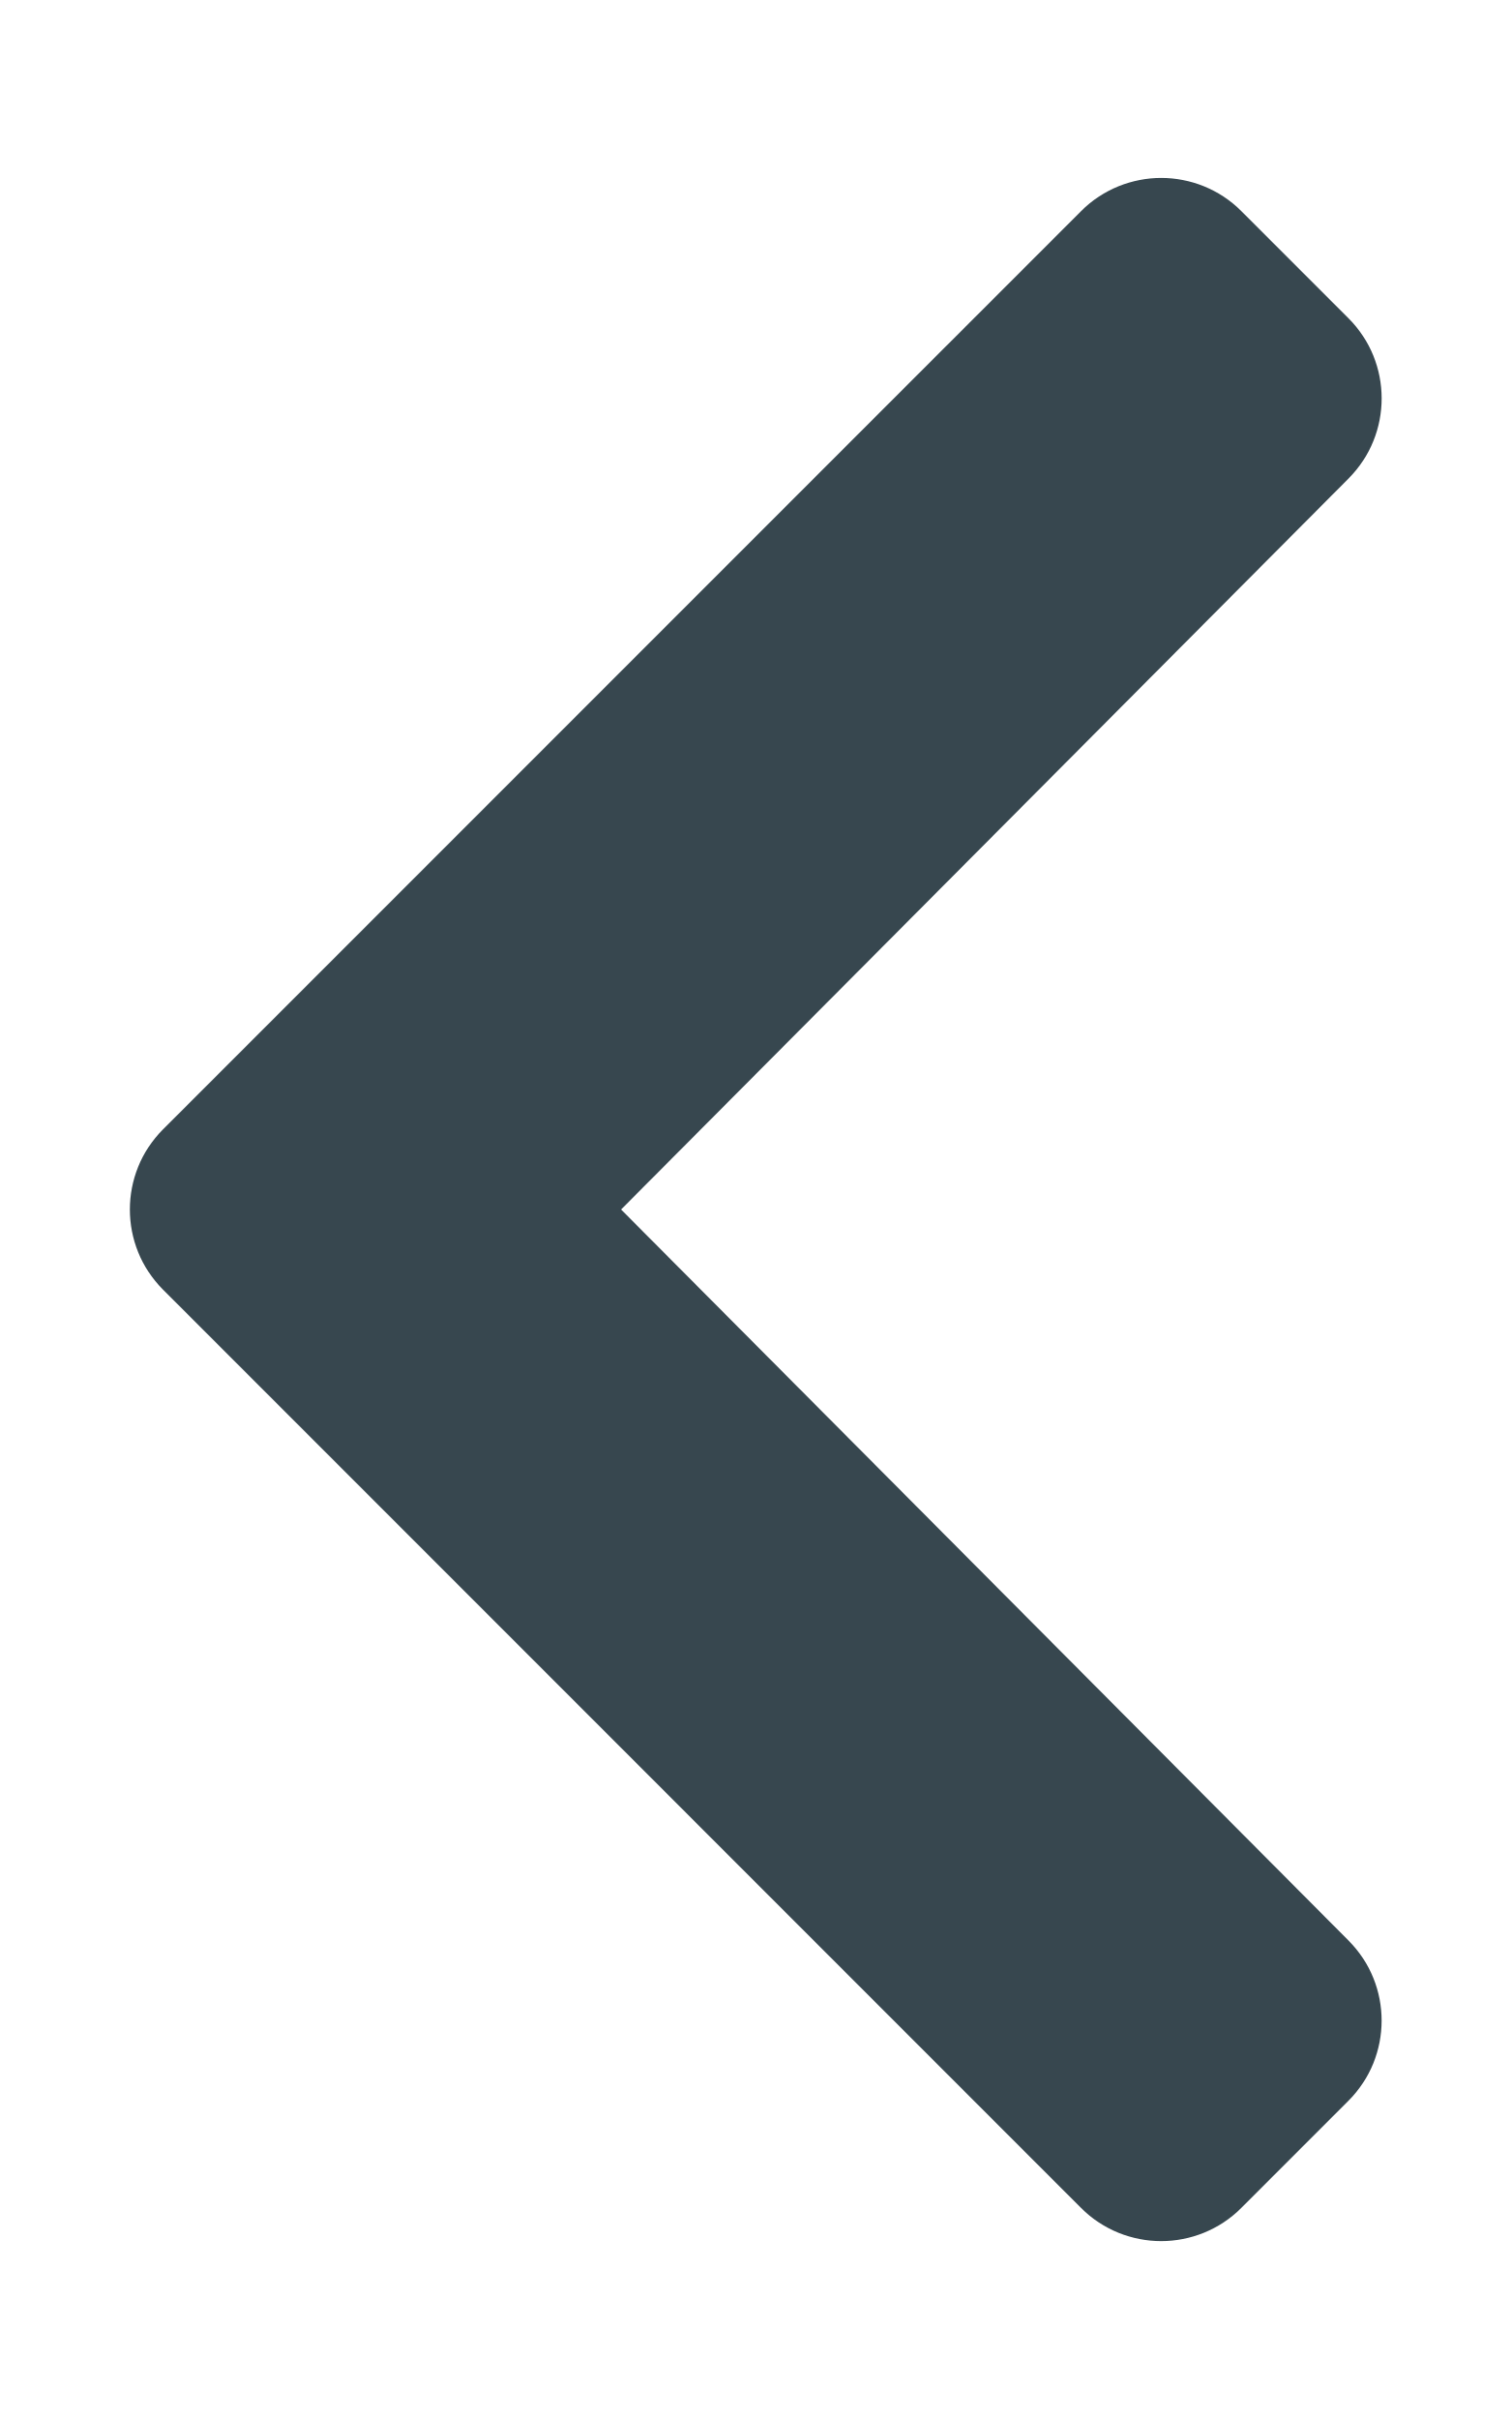
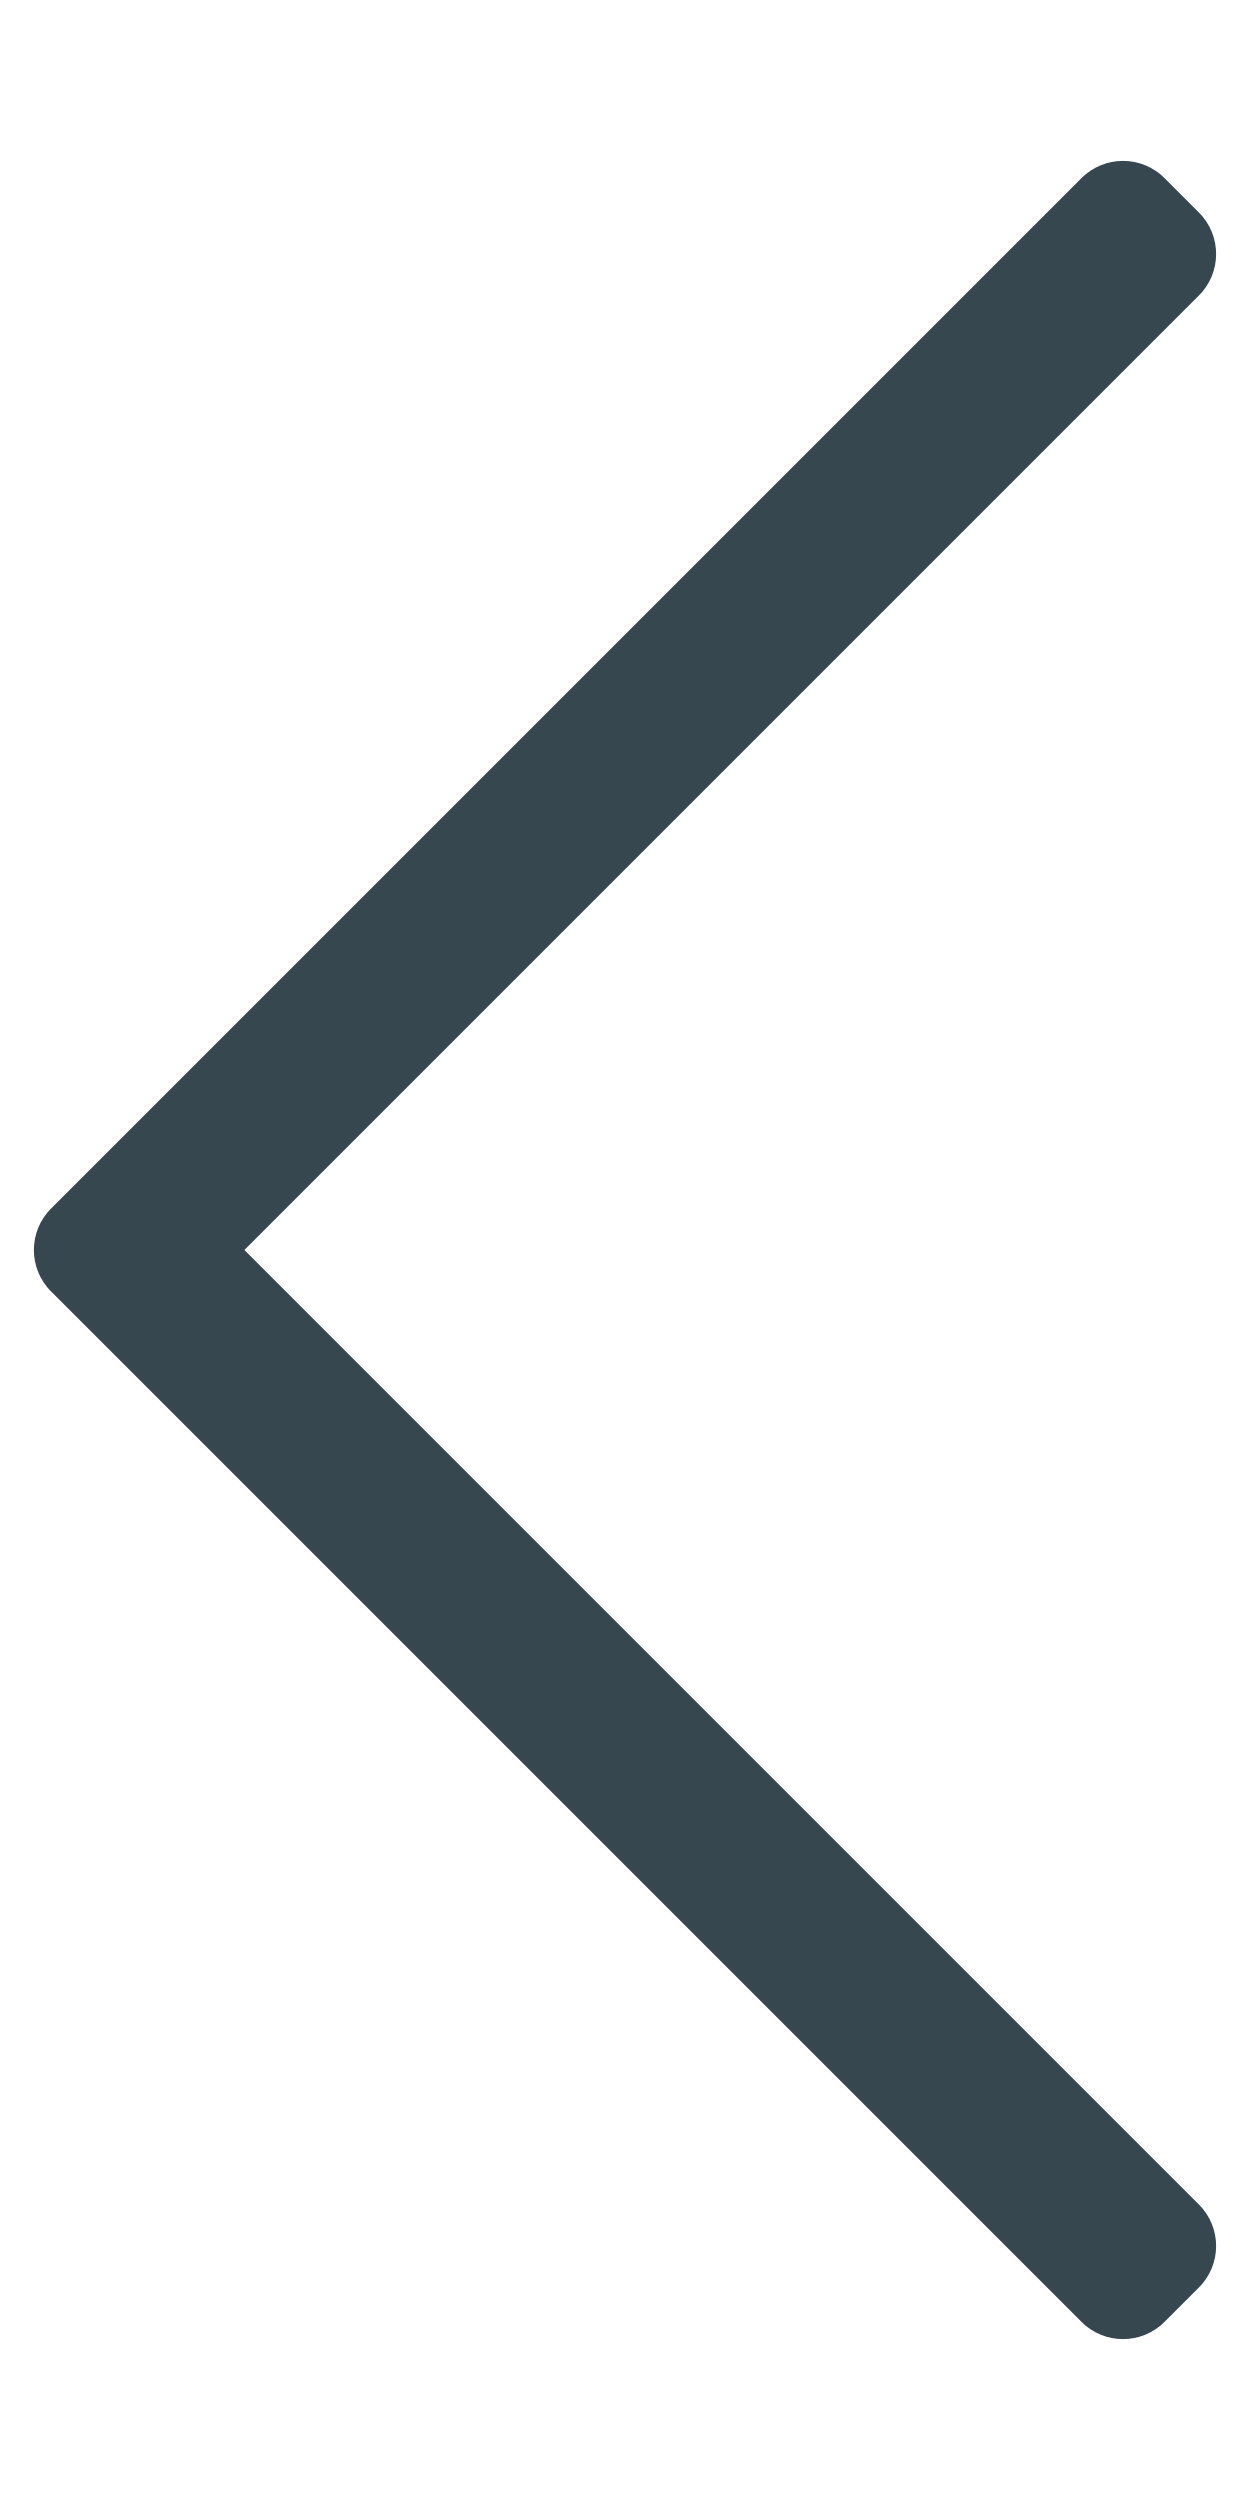
- <svg xmlns="http://www.w3.org/2000/svg" aria-hidden="true" focusable="false" data-prefix="fas" data-icon="chevron-left" class="svg-inline--fa fa-chevron-left fa-w-10" role="img" viewBox="0 0 320 512">
-   <path fill="#37474f" d="M34.52 239.03L228.87 44.69c9.37-9.37 24.57-9.37 33.94 0l22.67 22.67c9.36 9.36 9.37 24.52.04 33.9L131.49 256l154.02 154.75c9.34 9.38 9.32 24.54-.04 33.9l-22.67 22.67c-9.37 9.37-24.57 9.37-33.94 0L34.52 272.97c-9.37-9.37-9.37-24.57 0-33.94z" />
+ <svg xmlns="http://www.w3.org/2000/svg" viewBox="0 0 256 512">
+   <path fill="#37474f" d="M238.475 475.535l7.071-7.07c4.686-4.686 4.686-12.284 0-16.971L50.053 256 245.546 60.506c4.686-4.686 4.686-12.284 0-16.971l-7.071-7.07c-4.686-4.686-12.284-4.686-16.97 0L10.454 247.515c-4.686 4.686-4.686 12.284 0 16.971l211.051 211.05c4.686 4.686 12.284 4.686 16.97-.001z" />
</svg>
